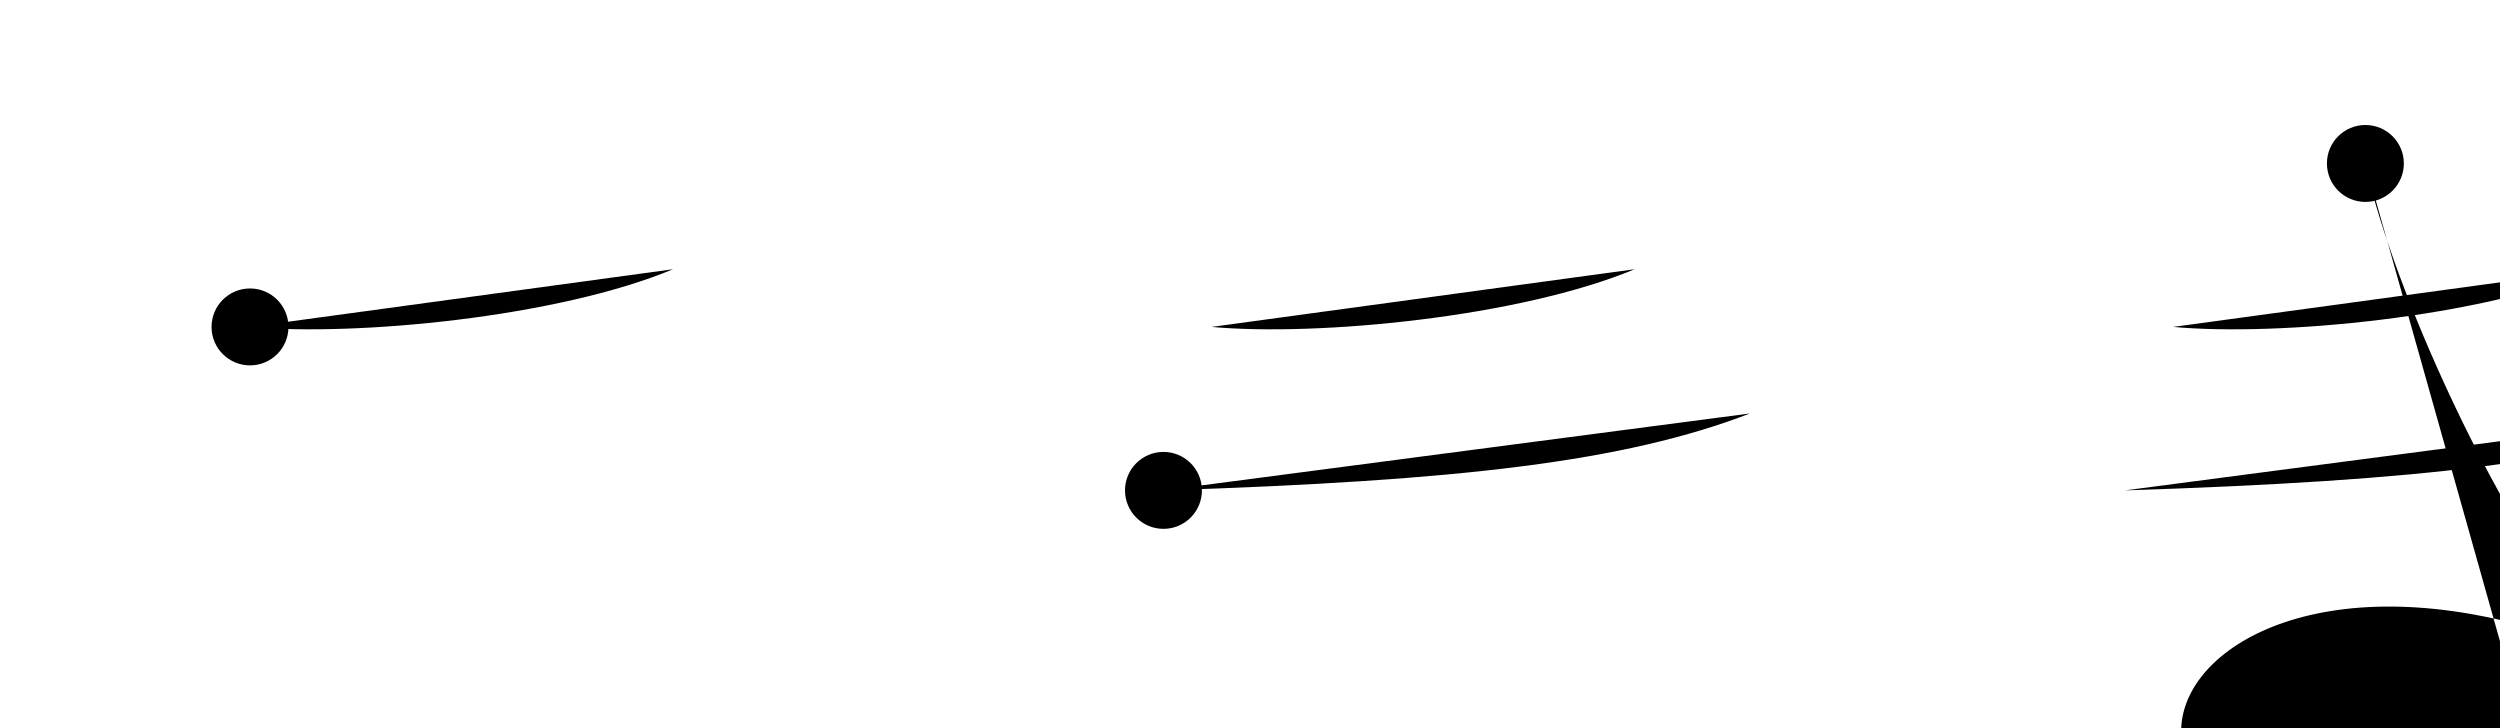
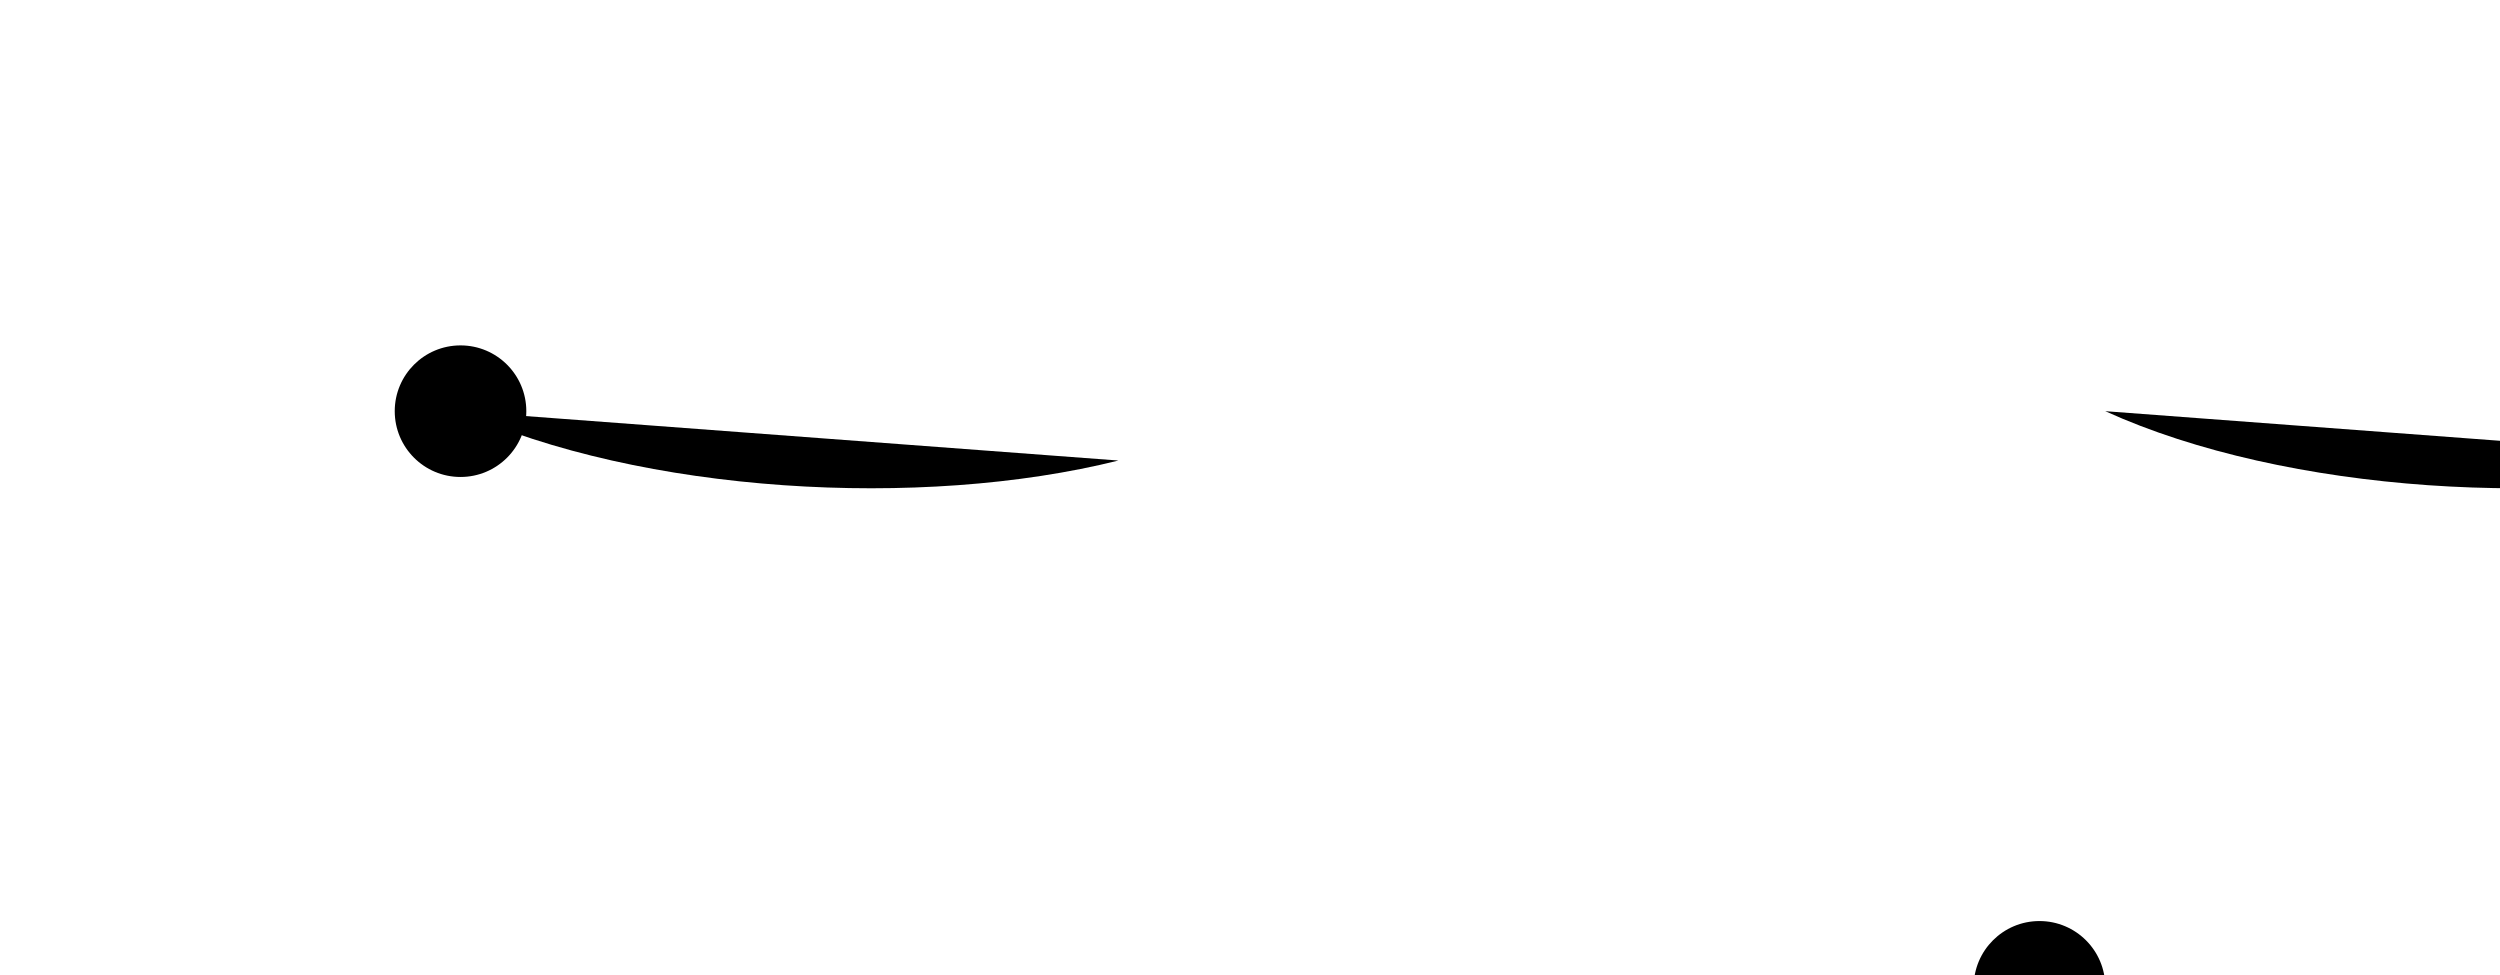
<svg xmlns="http://www.w3.org/2000/svg" baseProfile="full" height="100%" version="1.1" width="100%">
  <defs />
-   <line class="stroke-diagram--bounding-box" x1="1" x2="299" y1="1" y2="1" />
+   <line class="stroke-diagram--bounding-box" x1="1" x2="199" y1="1" y2="1" />
  <line class="stroke-diagram--bounding-box" x1="1" x2="1" y1="1" y2="99" />
-   <line class="stroke-diagram--bounding-box" x1="1" x2="299" y1="99" y2="99" />
-   <line class="stroke-diagram--guide-line" x1="0" x2="300" y1="50" y2="50" />
+   <line class="stroke-diagram--bounding-box" x1="1" x2="199" y1="99" y2="99" />
+   <line class="stroke-diagram--guide-line" x1="0" x2="200" y1="50" y2="50" />
  <line class="stroke-diagram--guide-line" x1="50" x2="50" y1="1" y2="99" />
  <line class="stroke-diagram--bounding-box" x1="99" x2="99" y1="1" y2="99" />
-   <path class="stroke_order_diagram--current-path" d="M 26 34 C 37 35 58 33 70 28" />
-   <circle class="stroke_order_diagram--path-start" cx="26" cy="34" r="4" />
+   <path class="stroke_order_diagram--current-path" d="M 28 25 C 39 30 56 31 68 28" />
+   <circle class="stroke_order_diagram--path-start" cx="28" cy="25" r="4" />
  <line class="stroke-diagram--guide-line" x1="150" x2="150" y1="1" y2="99" />
  <line class="stroke-diagram--bounding-box" x1="199" x2="199" y1="1" y2="99" />
-   <path class="stroke_order_diagram--existing-path" d="M 126 34 C 137 35 158 33 170 28" />
-   <path class="stroke_order_diagram--current-path" d="M 121 51 C 152 50 169 48 182 43" />
-   <circle class="stroke_order_diagram--path-start" cx="121" cy="51" r="4" />
-   <line class="stroke-diagram--guide-line" x1="250" x2="250" y1="1" y2="99" />
-   <line class="stroke-diagram--bounding-box" x1="299" x2="299" y1="1" y2="99" />
-   <path class="stroke_order_diagram--existing-path" d="M 226 34 C 237 35 258 33 270 28" />
-   <path class="stroke_order_diagram--existing-path" d="M 221 51 C 252 50 269 48 282 43" />
-   <path class="stroke_order_diagram--current-path" d="M 246 17 C 248 27 258 52 271 68 222 48 205 96 266 88" />
-   <circle class="stroke_order_diagram--path-start" cx="246" cy="17" r="4" />
+   <path class="stroke_order_diagram--existing-path" d="M 128 25 C 139 30 156 31 168 28" />
+   <path class="stroke_order_diagram--current-path" d="M 124 60 C 114 81 138 82 176 79" />
+   <circle class="stroke_order_diagram--path-start" cx="124" cy="60" r="4" />
</svg>
